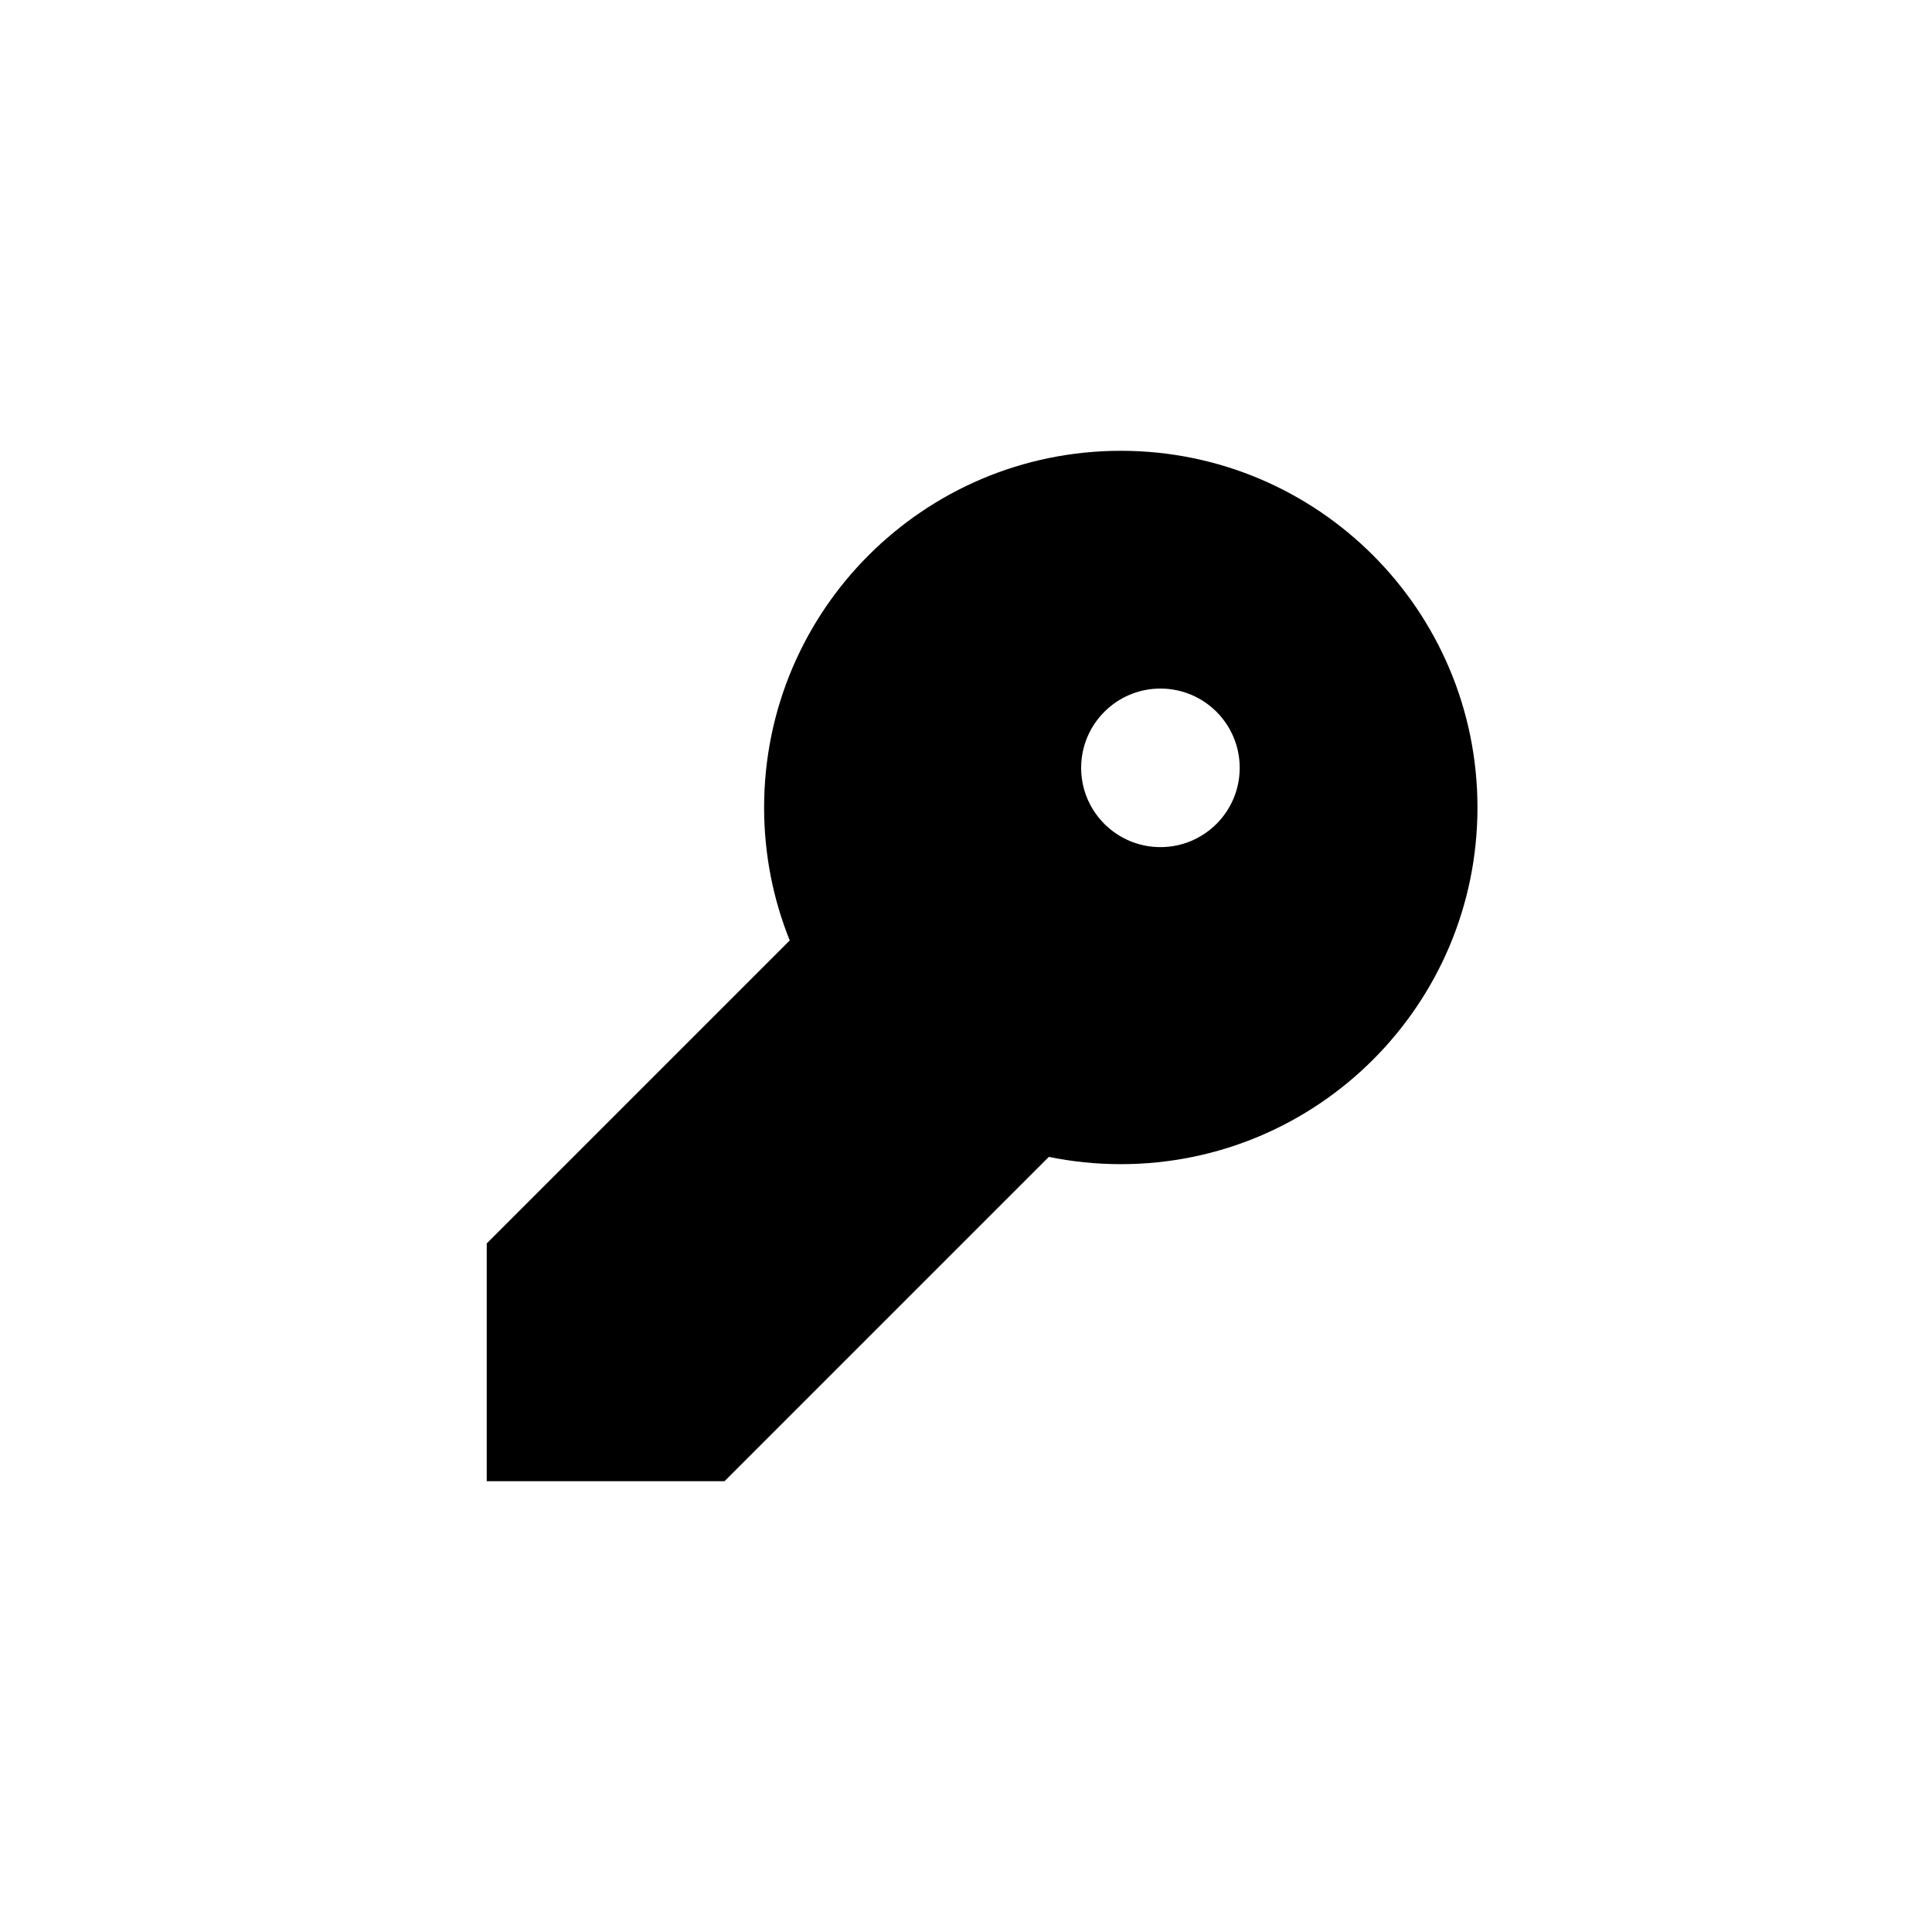
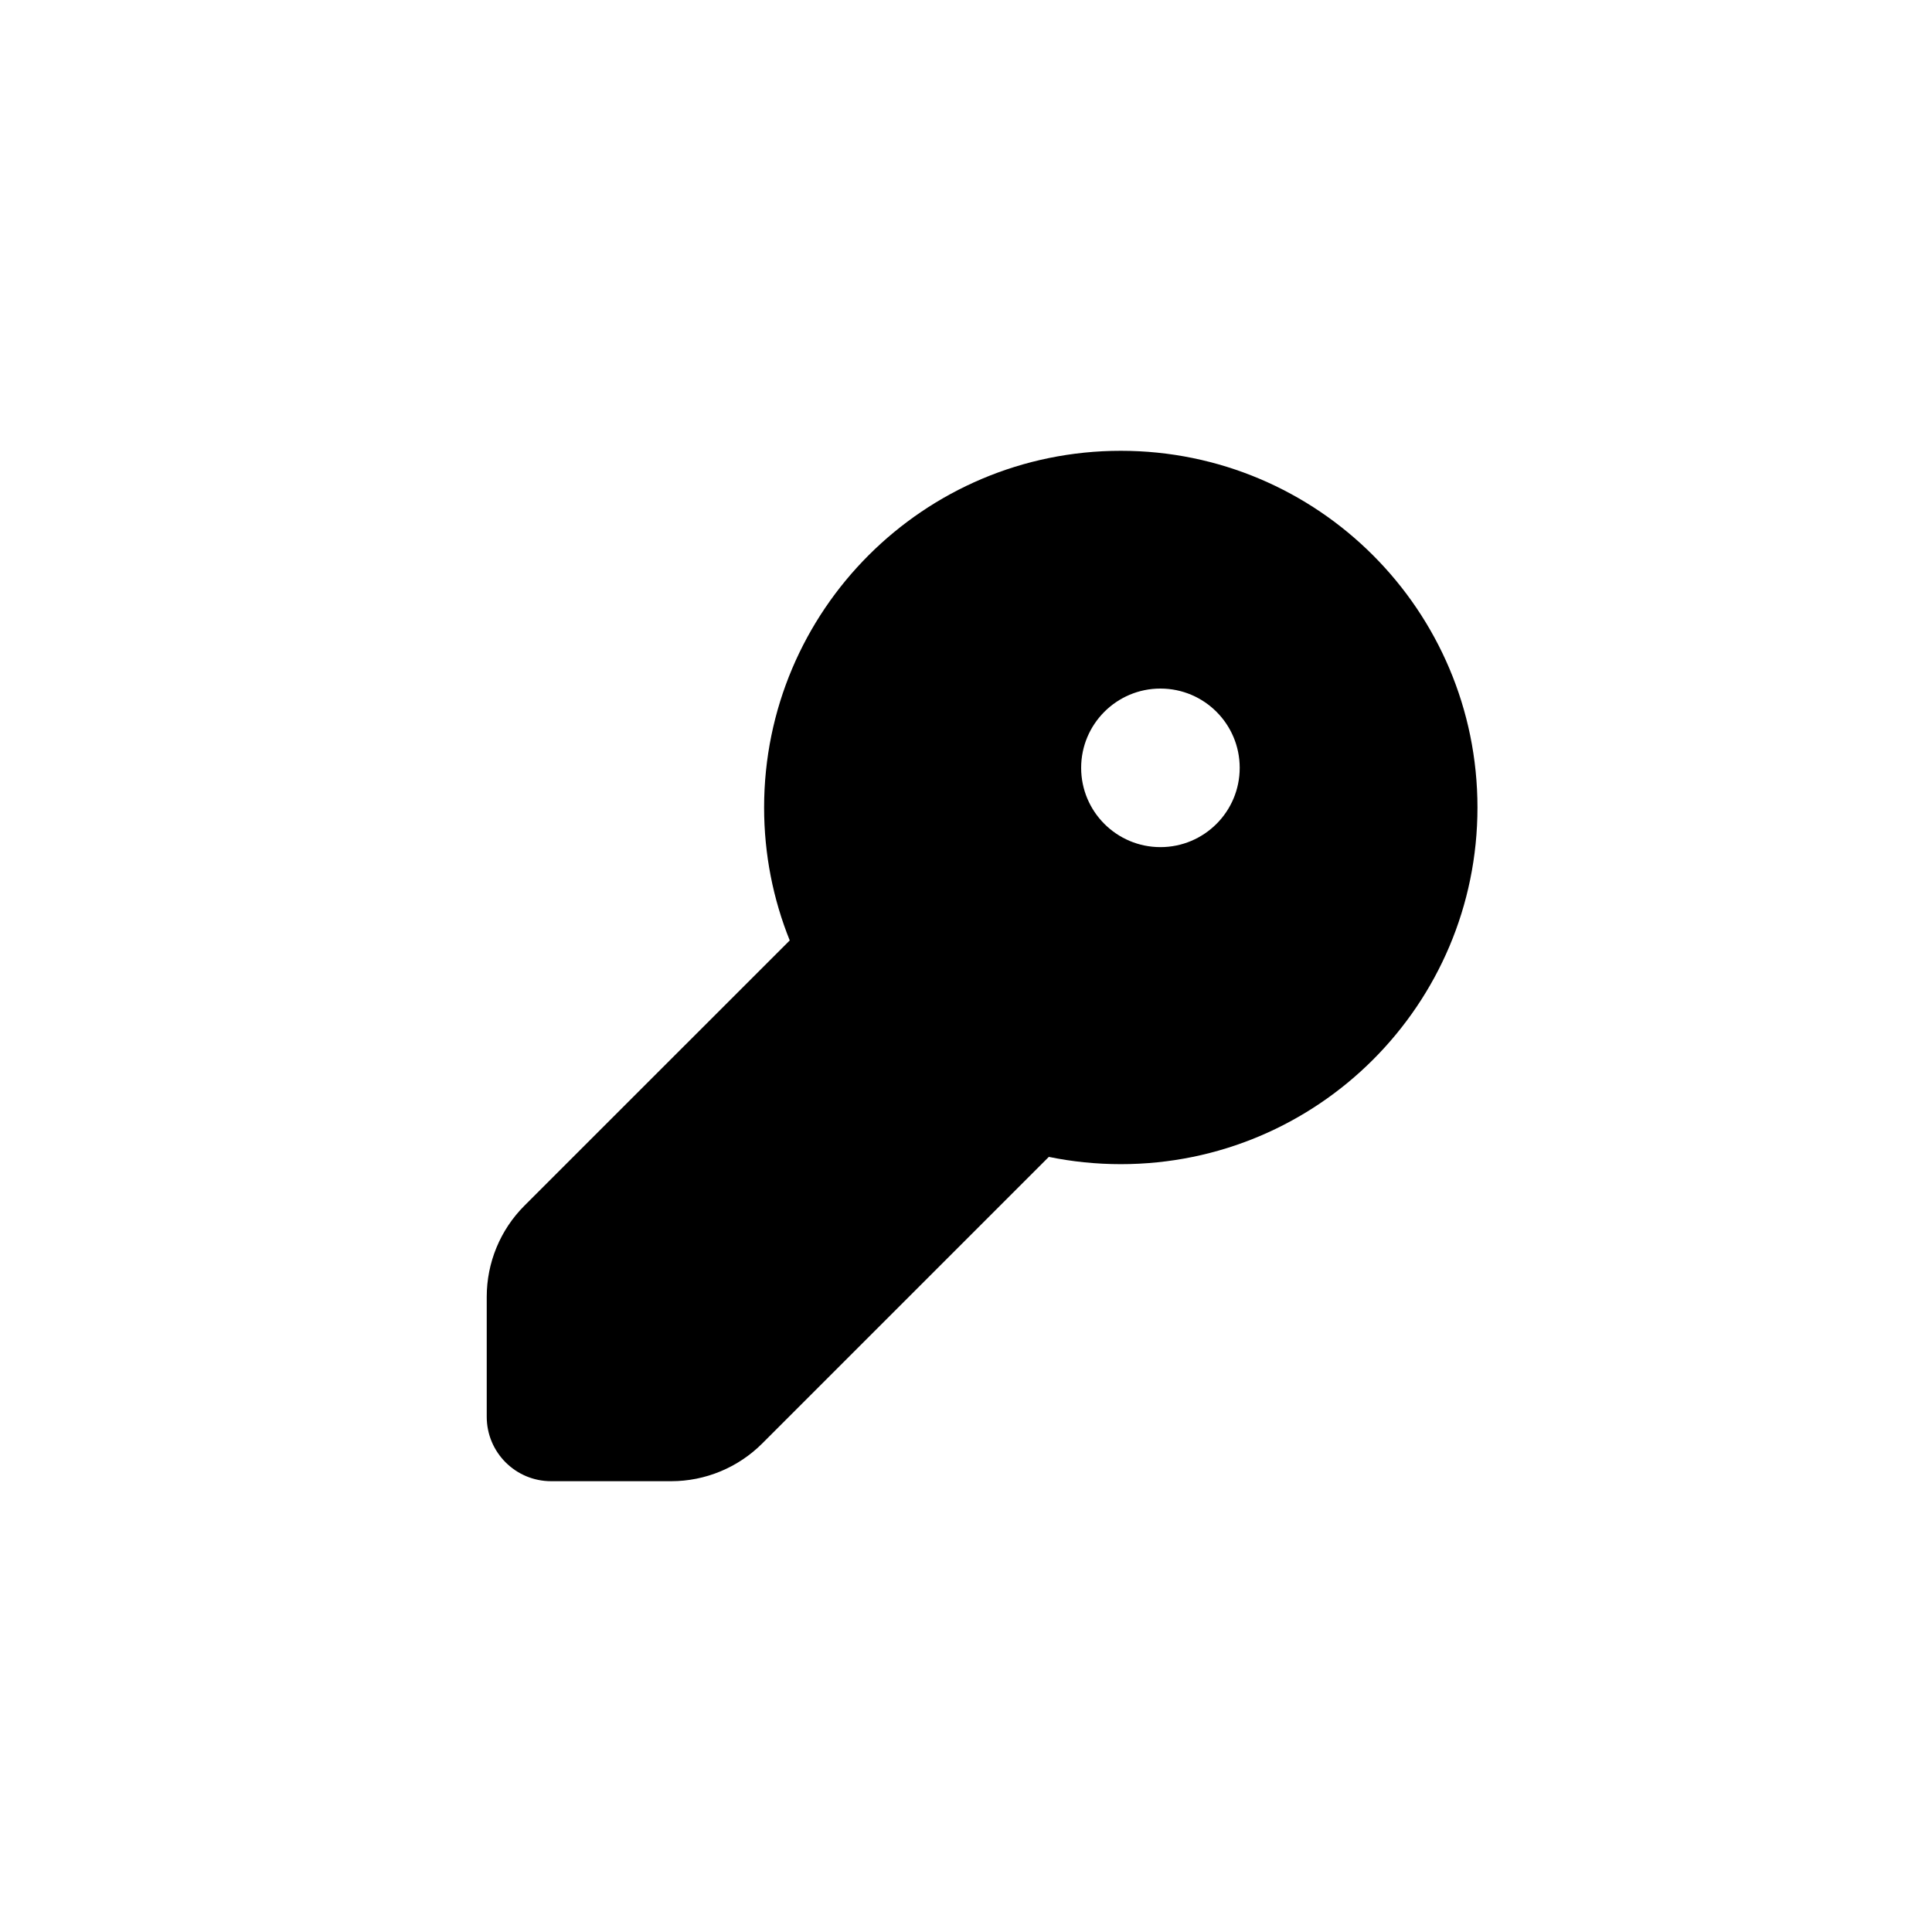
<svg xmlns="http://www.w3.org/2000/svg" width="30" height="30" viewBox="0 0 30 30" fill="none">
-   <path fill-rule="evenodd" clip-rule="evenodd" d="M22.942 12.539C22.942 15.597 20.463 18.077 17.404 18.077C17.021 18.077 16.647 18.038 16.286 17.964L11.25 23H7.558V19.308L12.263 14.603C12.006 13.965 11.865 13.268 11.865 12.539C11.865 9.48 14.345 7 17.404 7C20.463 7 22.942 9.48 22.942 12.539ZM18.019 13.154C18.699 13.154 19.25 12.603 19.25 11.923C19.25 11.243 18.699 10.692 18.019 10.692C17.34 10.692 16.788 11.243 16.788 11.923C16.788 12.603 17.34 13.154 18.019 13.154Z" fill="black" />
+   <path fill-rule="evenodd" clip-rule="evenodd" d="M22.942 12.539C22.942 15.597 20.463 18.077 17.404 18.077C17.021 18.077 16.647 18.038 16.286 17.964L11.836 22.414C11.461 22.789 10.952 23 10.422 23H8.558C8.005 23 7.558 22.552 7.558 22V20.136C7.558 19.606 7.768 19.097 8.143 18.722L12.263 14.603C12.006 13.965 11.865 13.268 11.865 12.539C11.865 9.48 14.345 7 17.404 7C20.463 7 22.942 9.48 22.942 12.539ZM18.019 13.154C18.699 13.154 19.25 12.603 19.25 11.923C19.25 11.243 18.699 10.692 18.019 10.692C17.34 10.692 16.788 11.243 16.788 11.923C16.788 12.603 17.34 13.154 18.019 13.154Z" fill="black" />
</svg>
